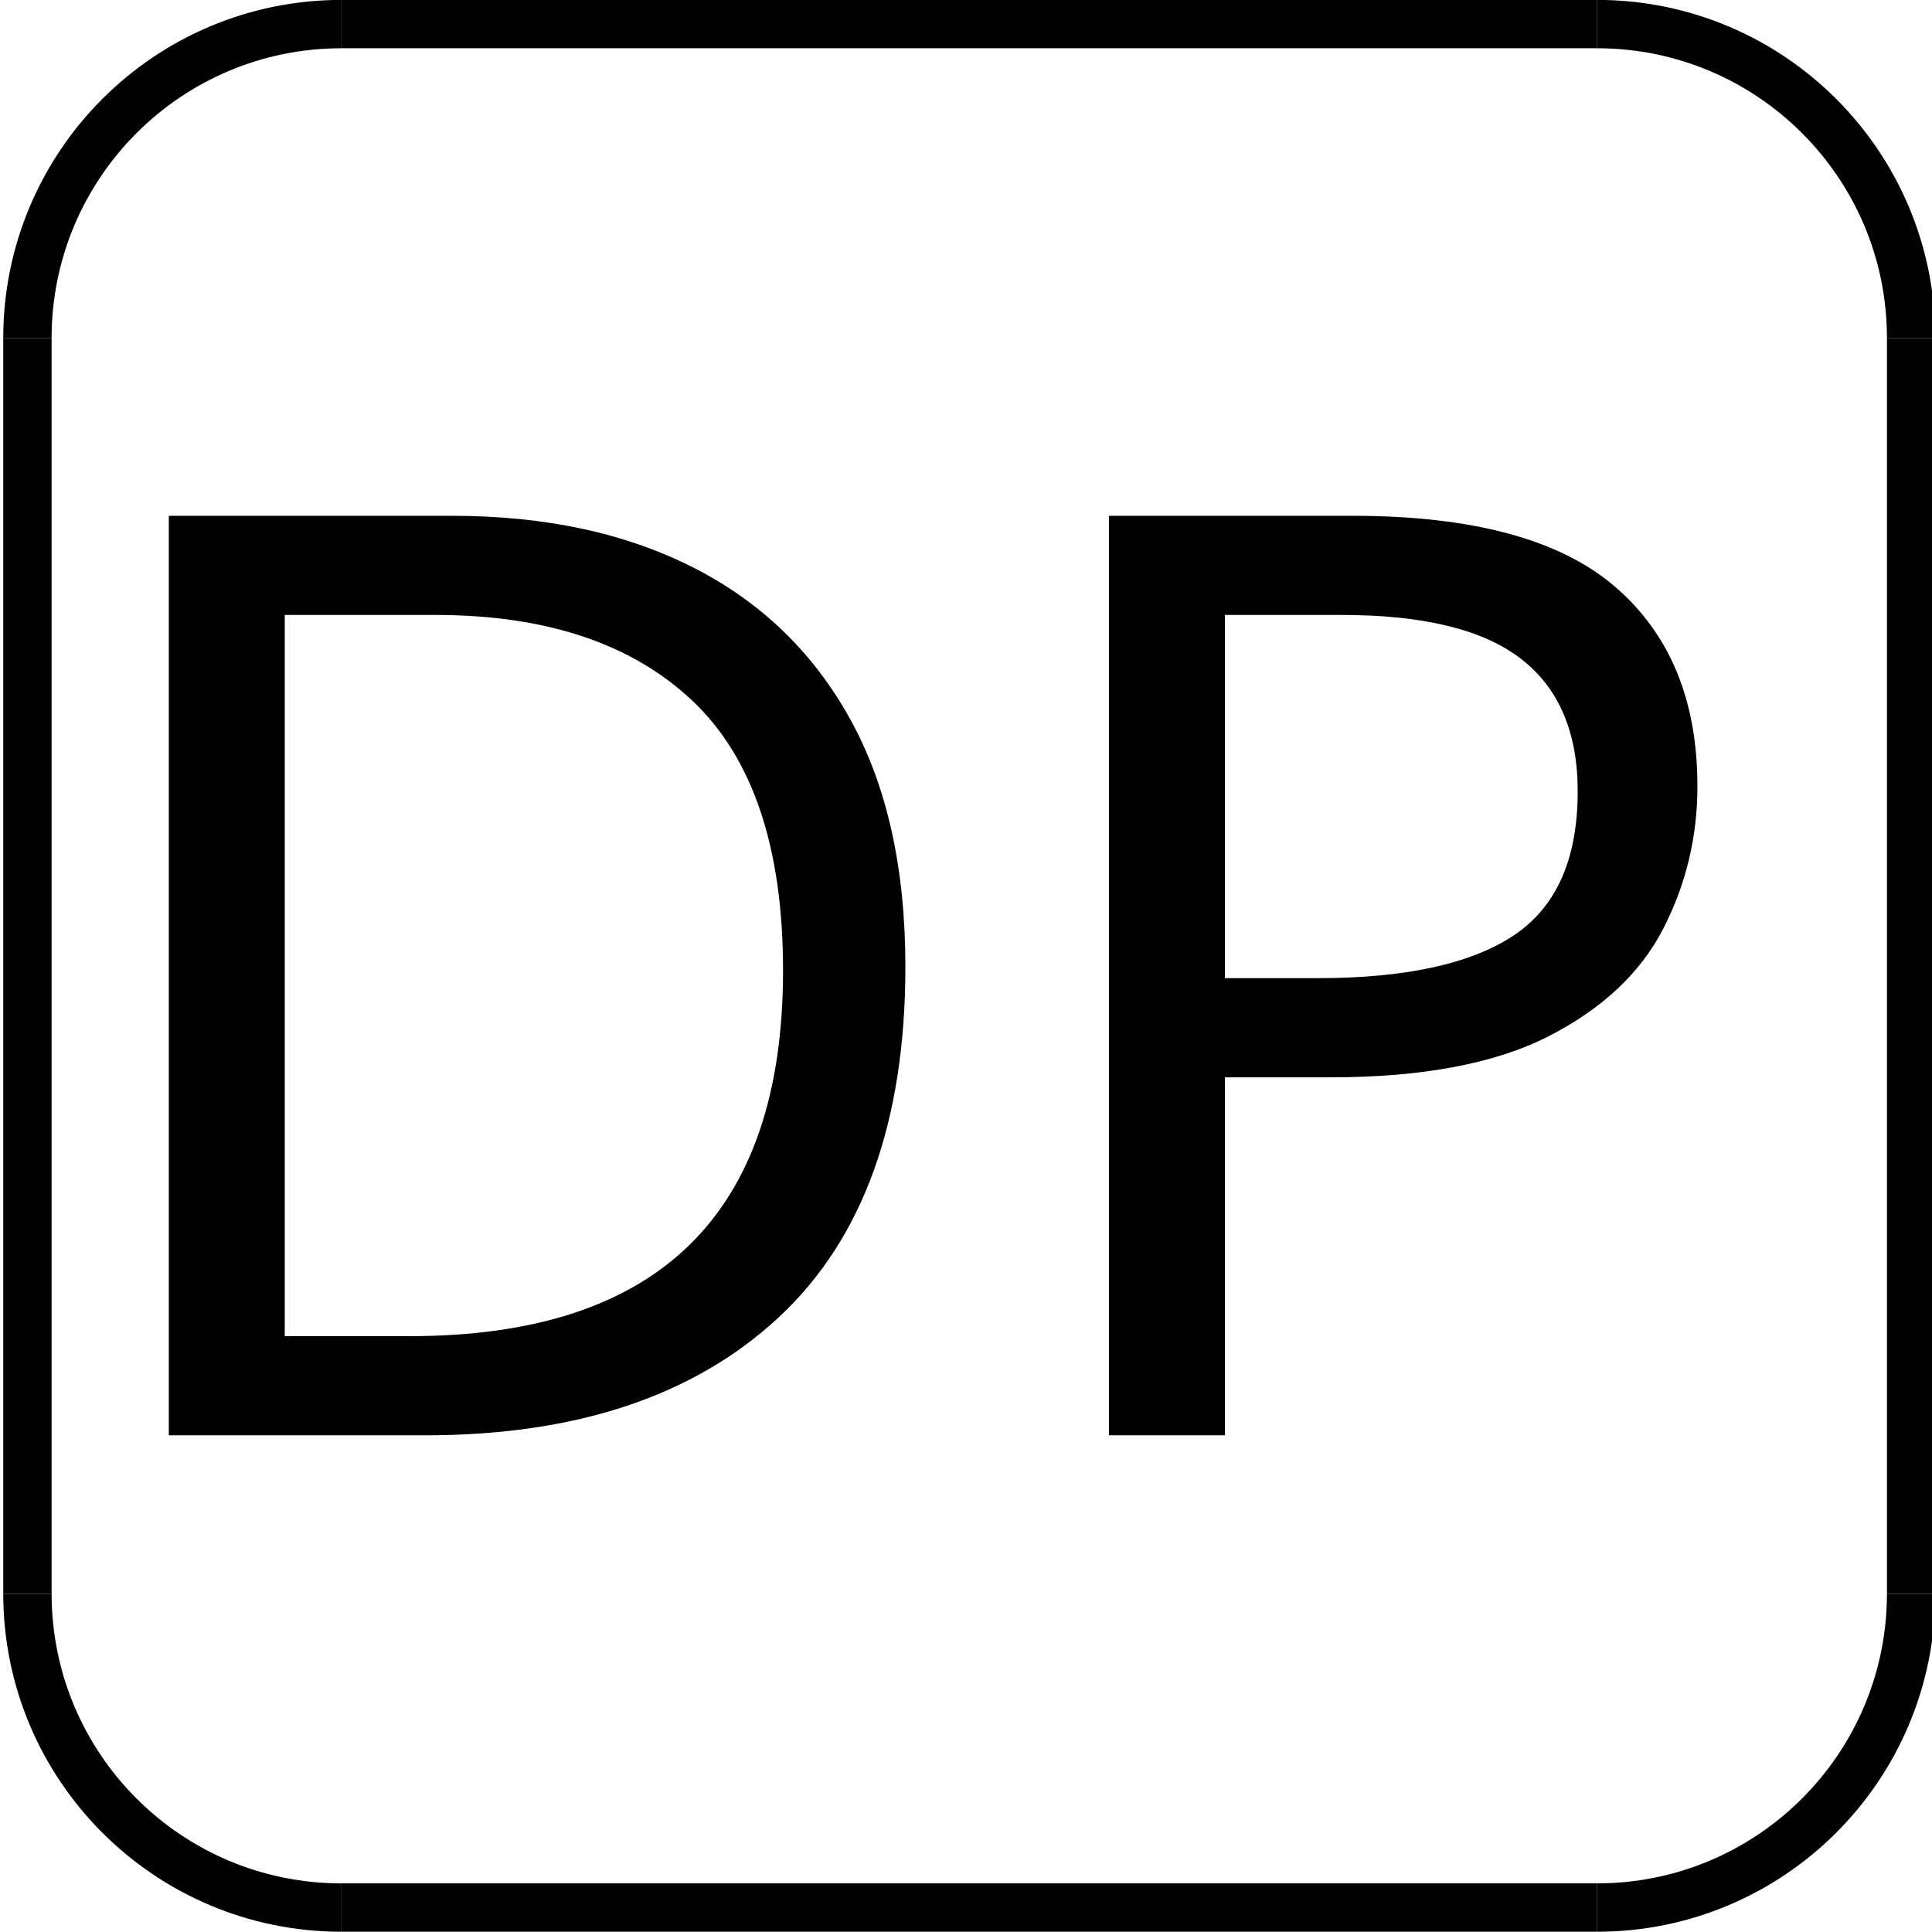
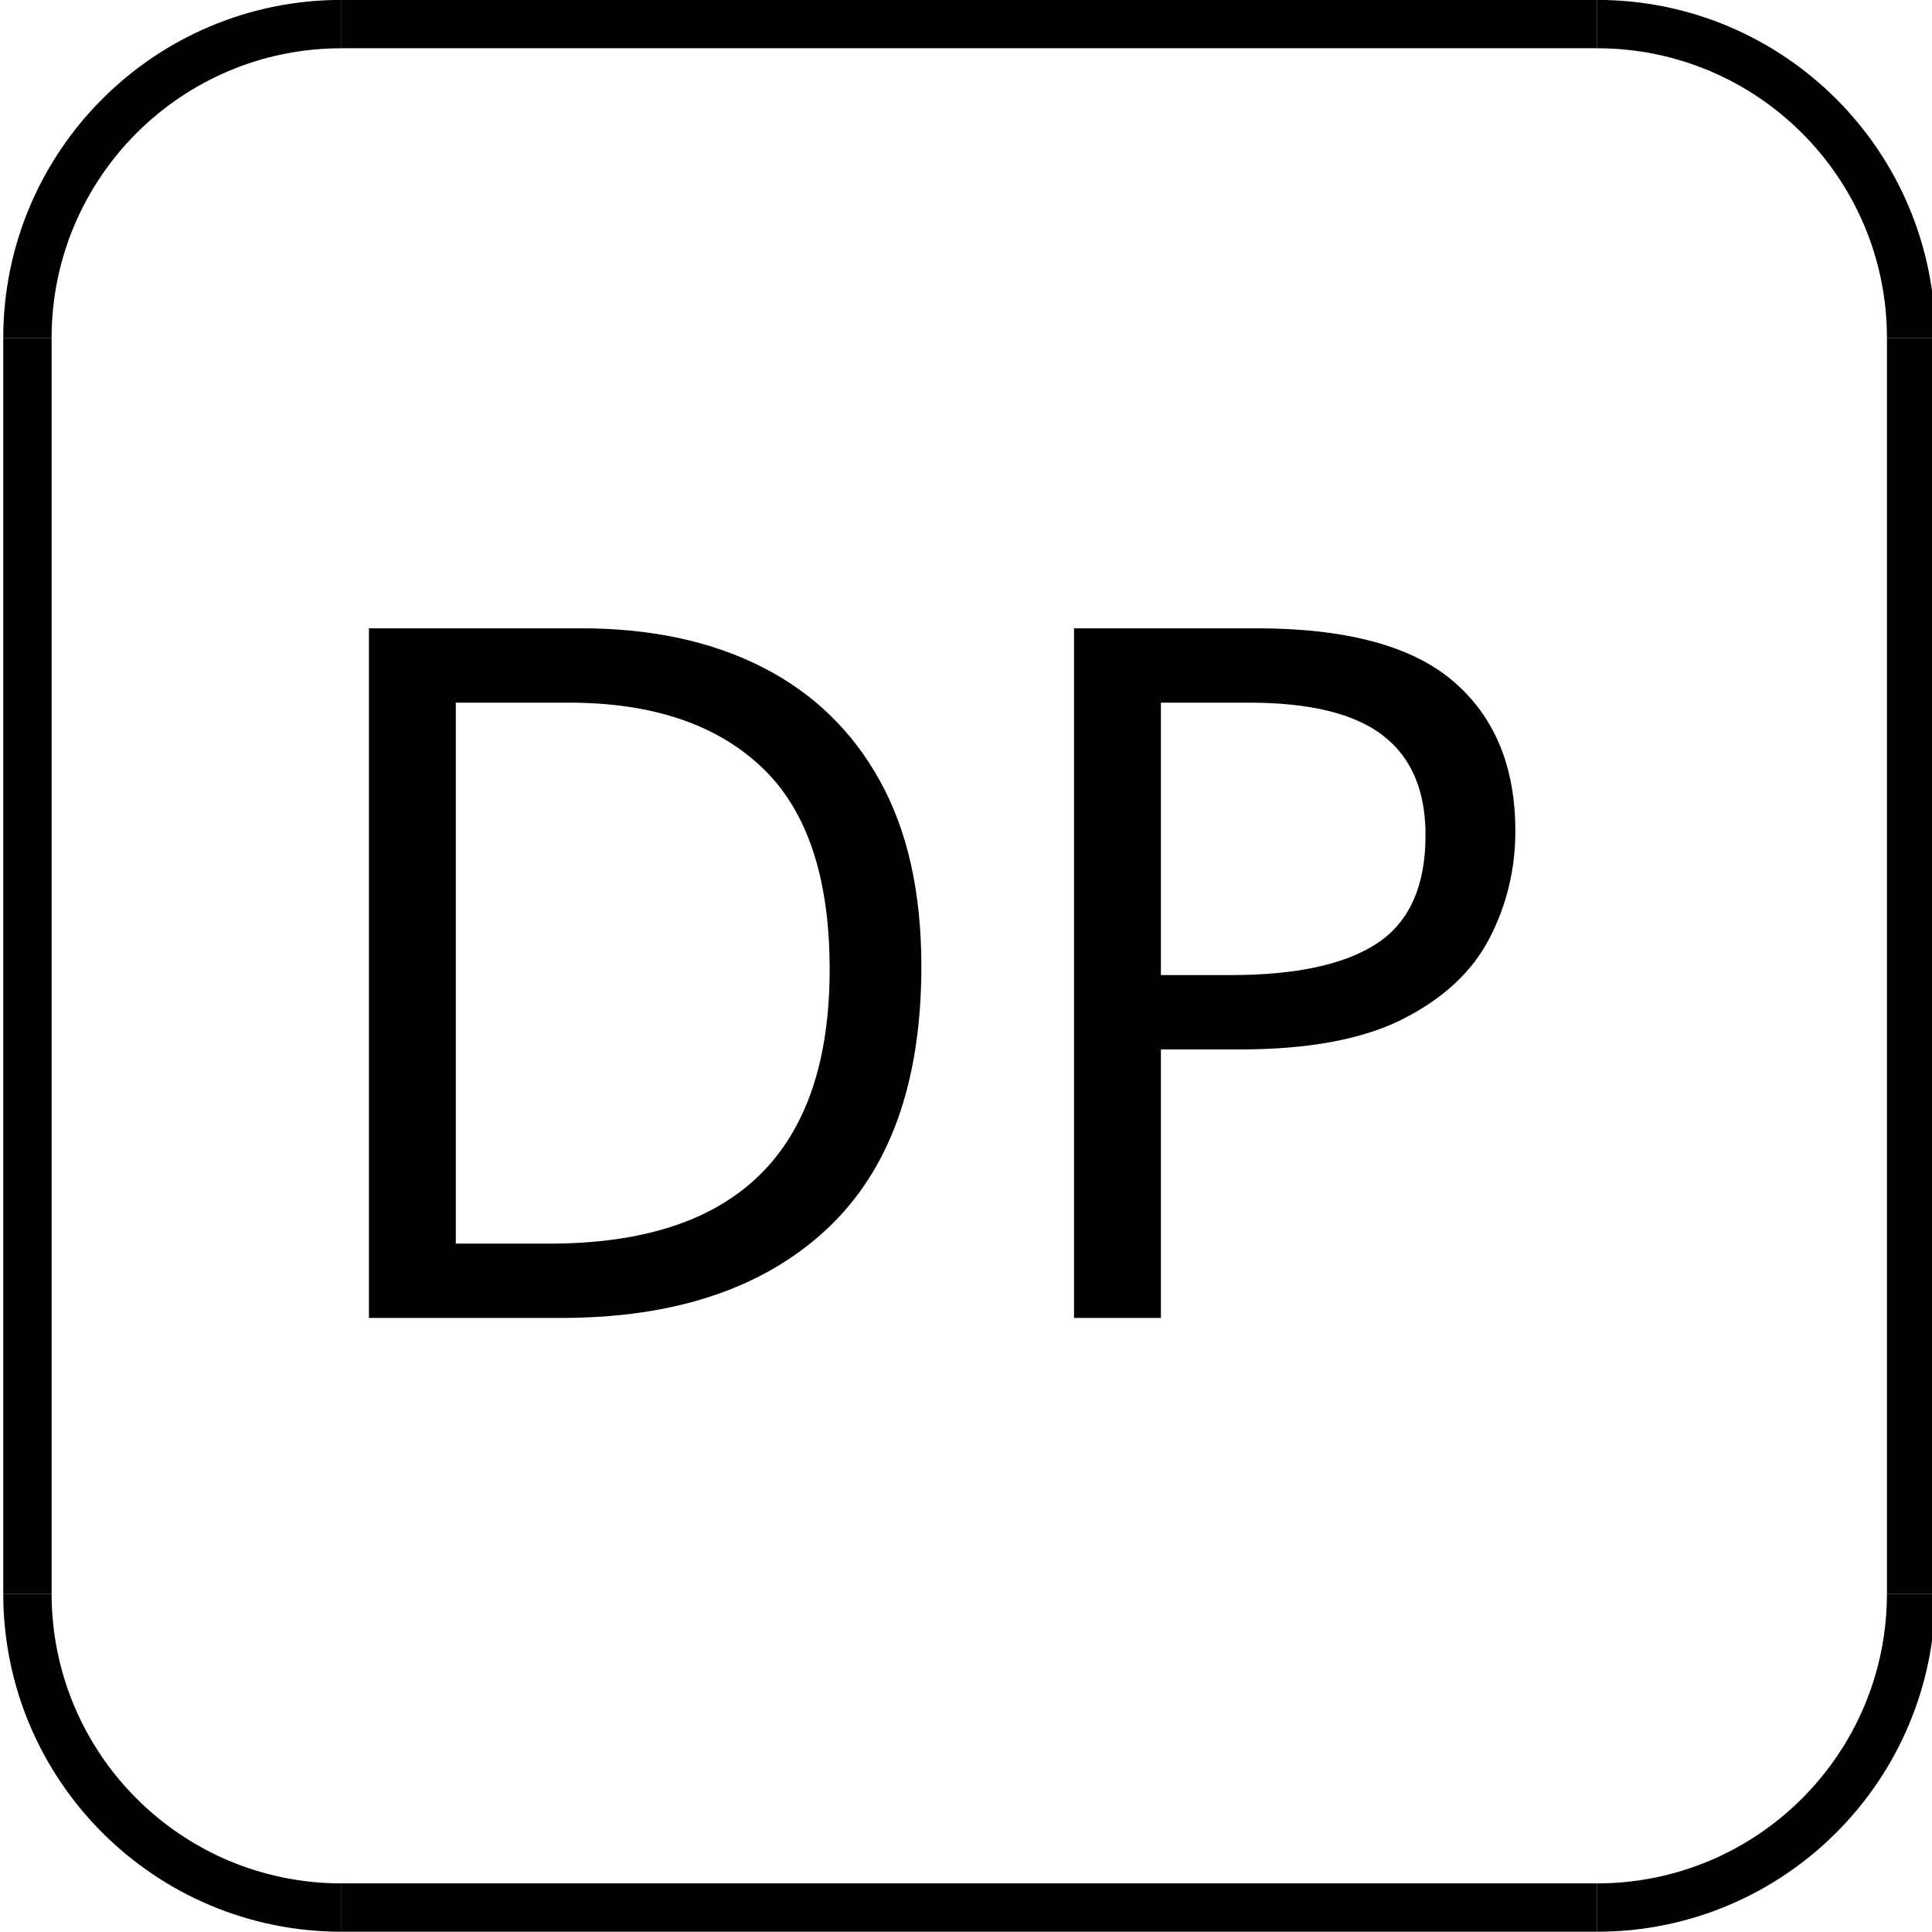
<svg xmlns="http://www.w3.org/2000/svg" width="105.846mm" height="105.833mm" viewBox="0 0 105.846 105.833" version="1.1" id="svg2869">
  <defs id="defs2866" />
  <g id="layer1" transform="matrix(1.624997,0,0,1.625,-390.1956,-631.0542)" style="stroke-width:0.615">
    <g id="g6351-3" transform="matrix(0.2550201,0,0,0.2550201,193.3161,105.1846)" style="stroke-width:6.385;stroke-miterlimit:4;stroke-dasharray:none">
      <g id="g12097-8-8" transform="matrix(32.61278,0,0,32.61297,47881.298,111107.86)" style="stroke-width:0.196;stroke-miterlimit:4;stroke-dasharray:none">
        <path d="m -1461.164,-3372.718 a 1.273,1.273 0 0 0 -1.273,1.273" id="path1112-2-5" style="fill:none;stroke:#000000;stroke-width:0.196;stroke-miterlimit:4;stroke-dasharray:none" />
        <path d="m -1462.437,-3366.355 a 1.273,1.273 0 0 0 1.273,1.272" id="path1114-9-6" style="fill:none;stroke:#000000;stroke-width:0.196;stroke-miterlimit:4;stroke-dasharray:none" />
        <path d="m -1456.074,-3365.083 a 1.273,1.273 0 0 0 1.273,-1.272" id="path1116-9-1" style="fill:none;stroke:#000000;stroke-width:0.196;stroke-miterlimit:4;stroke-dasharray:none" />
        <polyline points="538.271,375.944 533.181,375.944 " id="polyline1118-6-1" style="fill:none;stroke:#000000;stroke-width:0.196;stroke-miterlimit:4;stroke-dasharray:none" transform="translate(-1994.345,-3741.027)" />
        <polyline points="533.181,368.309 538.271,368.309 " id="polyline1120-0-5" style="fill:none;stroke:#000000;stroke-width:0.196;stroke-miterlimit:4;stroke-dasharray:none" transform="translate(-1994.345,-3741.027)" />
        <polyline points="531.908,374.672 531.908,369.582 " id="polyline1122-2-9" style="fill:none;stroke:#000000;stroke-width:0.196;stroke-miterlimit:4;stroke-dasharray:none" transform="translate(-1994.345,-3741.027)" />
        <polyline points="539.544,369.582 539.544,374.672 " id="polyline1124-7-8" style="fill:none;stroke:#000000;stroke-width:0.196;stroke-miterlimit:4;stroke-dasharray:none" transform="translate(-1994.345,-3741.027)" />
        <path d="m -1454.801,-3371.445 a 1.273,1.273 0 0 0 -1.273,-1.273" id="path1126-6-4" style="fill:none;stroke:#000000;stroke-width:0.196;stroke-miterlimit:4;stroke-dasharray:none" />
      </g>
-       <text xml:space="preserve" style="font-style:normal;font-variant:normal;font-weight:normal;font-stretch:normal;font-size:170.257px;line-height:1.25;font-family:sans-serif;-inkscape-font-specification:'sans-serif, Normal';font-variant-ligatures:normal;font-variant-caps:normal;font-variant-numeric:normal;font-variant-east-asian:normal;fill:#000000;fill-opacity:1;stroke:none;stroke-width:6.385;stroke-miterlimit:4;stroke-dasharray:none" x="189.336" y="1300.082" id="text44048-8">
-         <tspan id="tspan7300-1" x="189.336" y="1300.082" style="font-style:normal;font-variant:normal;font-weight:normal;font-stretch:normal;font-size:170.257px;font-family:sans-serif;-inkscape-font-specification:'sans-serif, Normal';font-variant-ligatures:normal;font-variant-caps:normal;font-variant-numeric:normal;font-variant-east-asian:normal;stroke-width:6.385;stroke-miterlimit:4;stroke-dasharray:none">DP</tspan>
+       <text xml:space="preserve" style="font-style:normal;font-variant:normal;font-weight:normal;font-stretch:normal;font-size:127.692px;line-height:1.25;font-family:sans-serif;-inkscape-font-specification:'sans-serif, Normal';font-variant-ligatures:normal;font-variant-caps:normal;font-variant-numeric:normal;font-variant-east-asian:normal;fill:#000000;fill-opacity:1;stroke:none;stroke-width:6.385;stroke-miterlimit:4;stroke-dasharray:none" x="219.919" y="1284.566" id="text44048-8">
+         <tspan id="tspan7300-1" x="219.919" y="1284.566" style="font-style:normal;font-variant:normal;font-weight:normal;font-stretch:normal;font-size:127.692px;font-family:sans-serif;-inkscape-font-specification:'sans-serif, Normal';font-variant-ligatures:normal;font-variant-caps:normal;font-variant-numeric:normal;font-variant-east-asian:normal;stroke-width:6.385;stroke-miterlimit:4;stroke-dasharray:none">DP</tspan>
      </text>
    </g>
  </g>
</svg>
